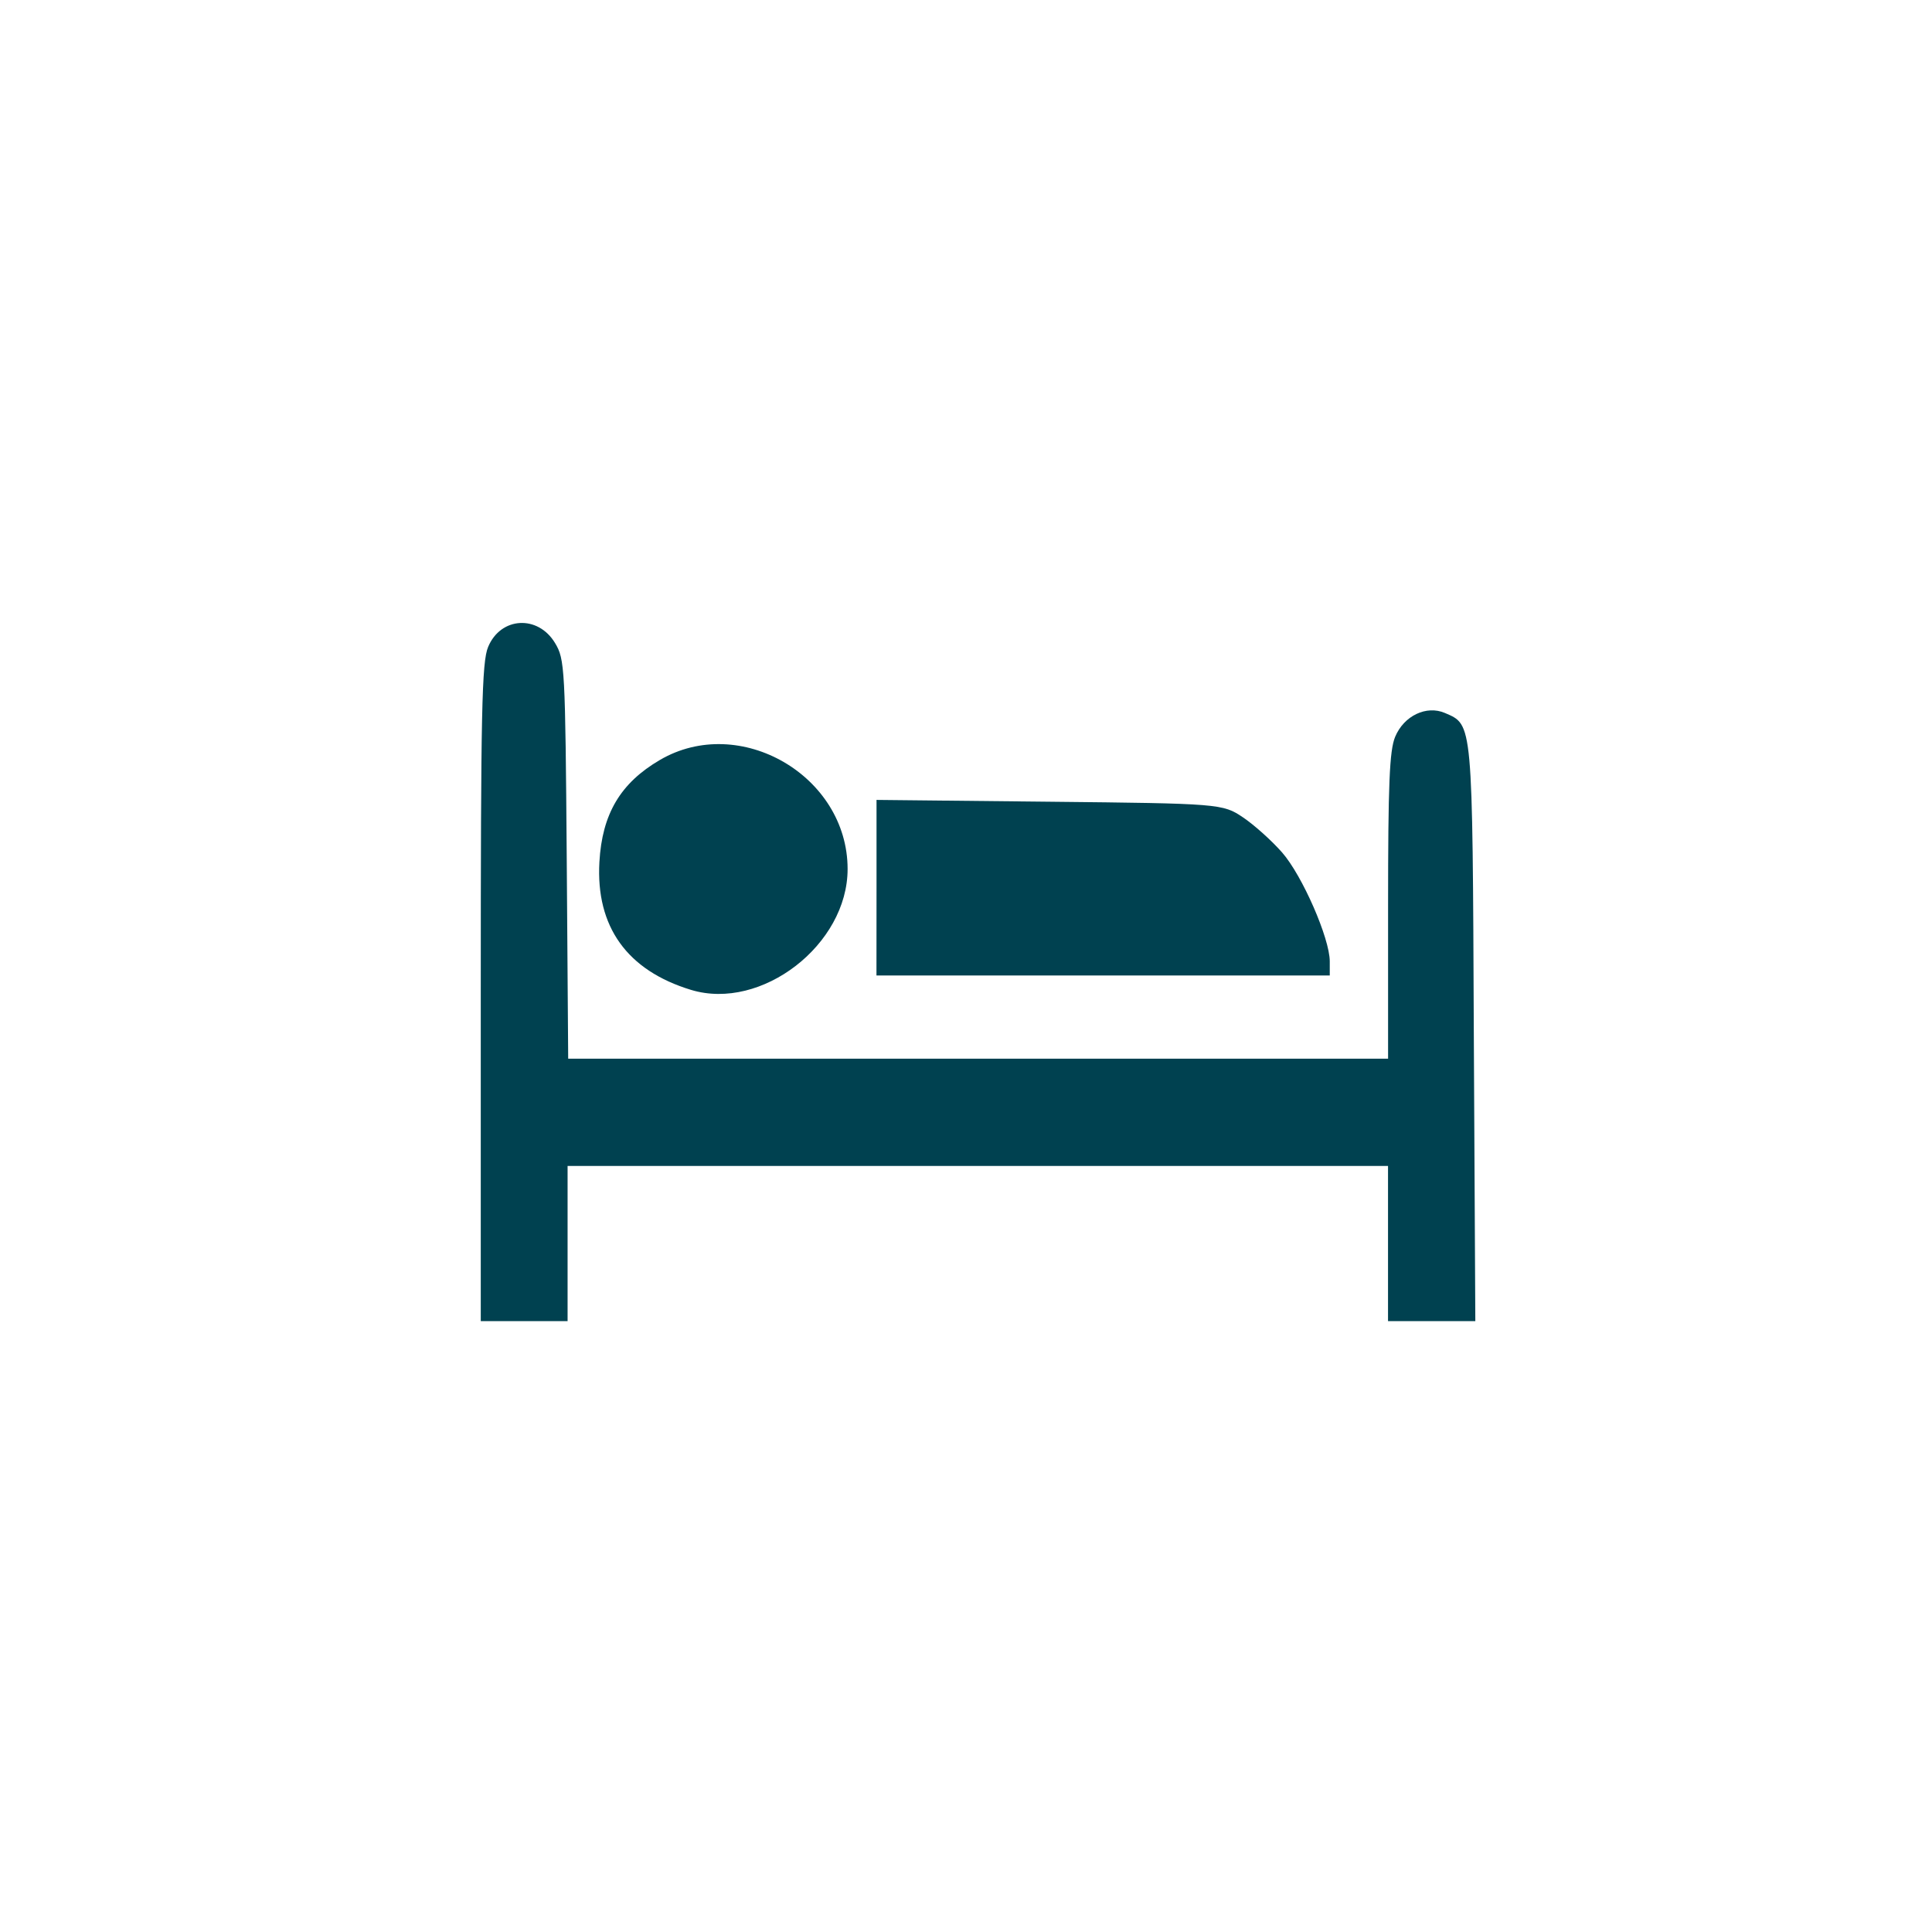
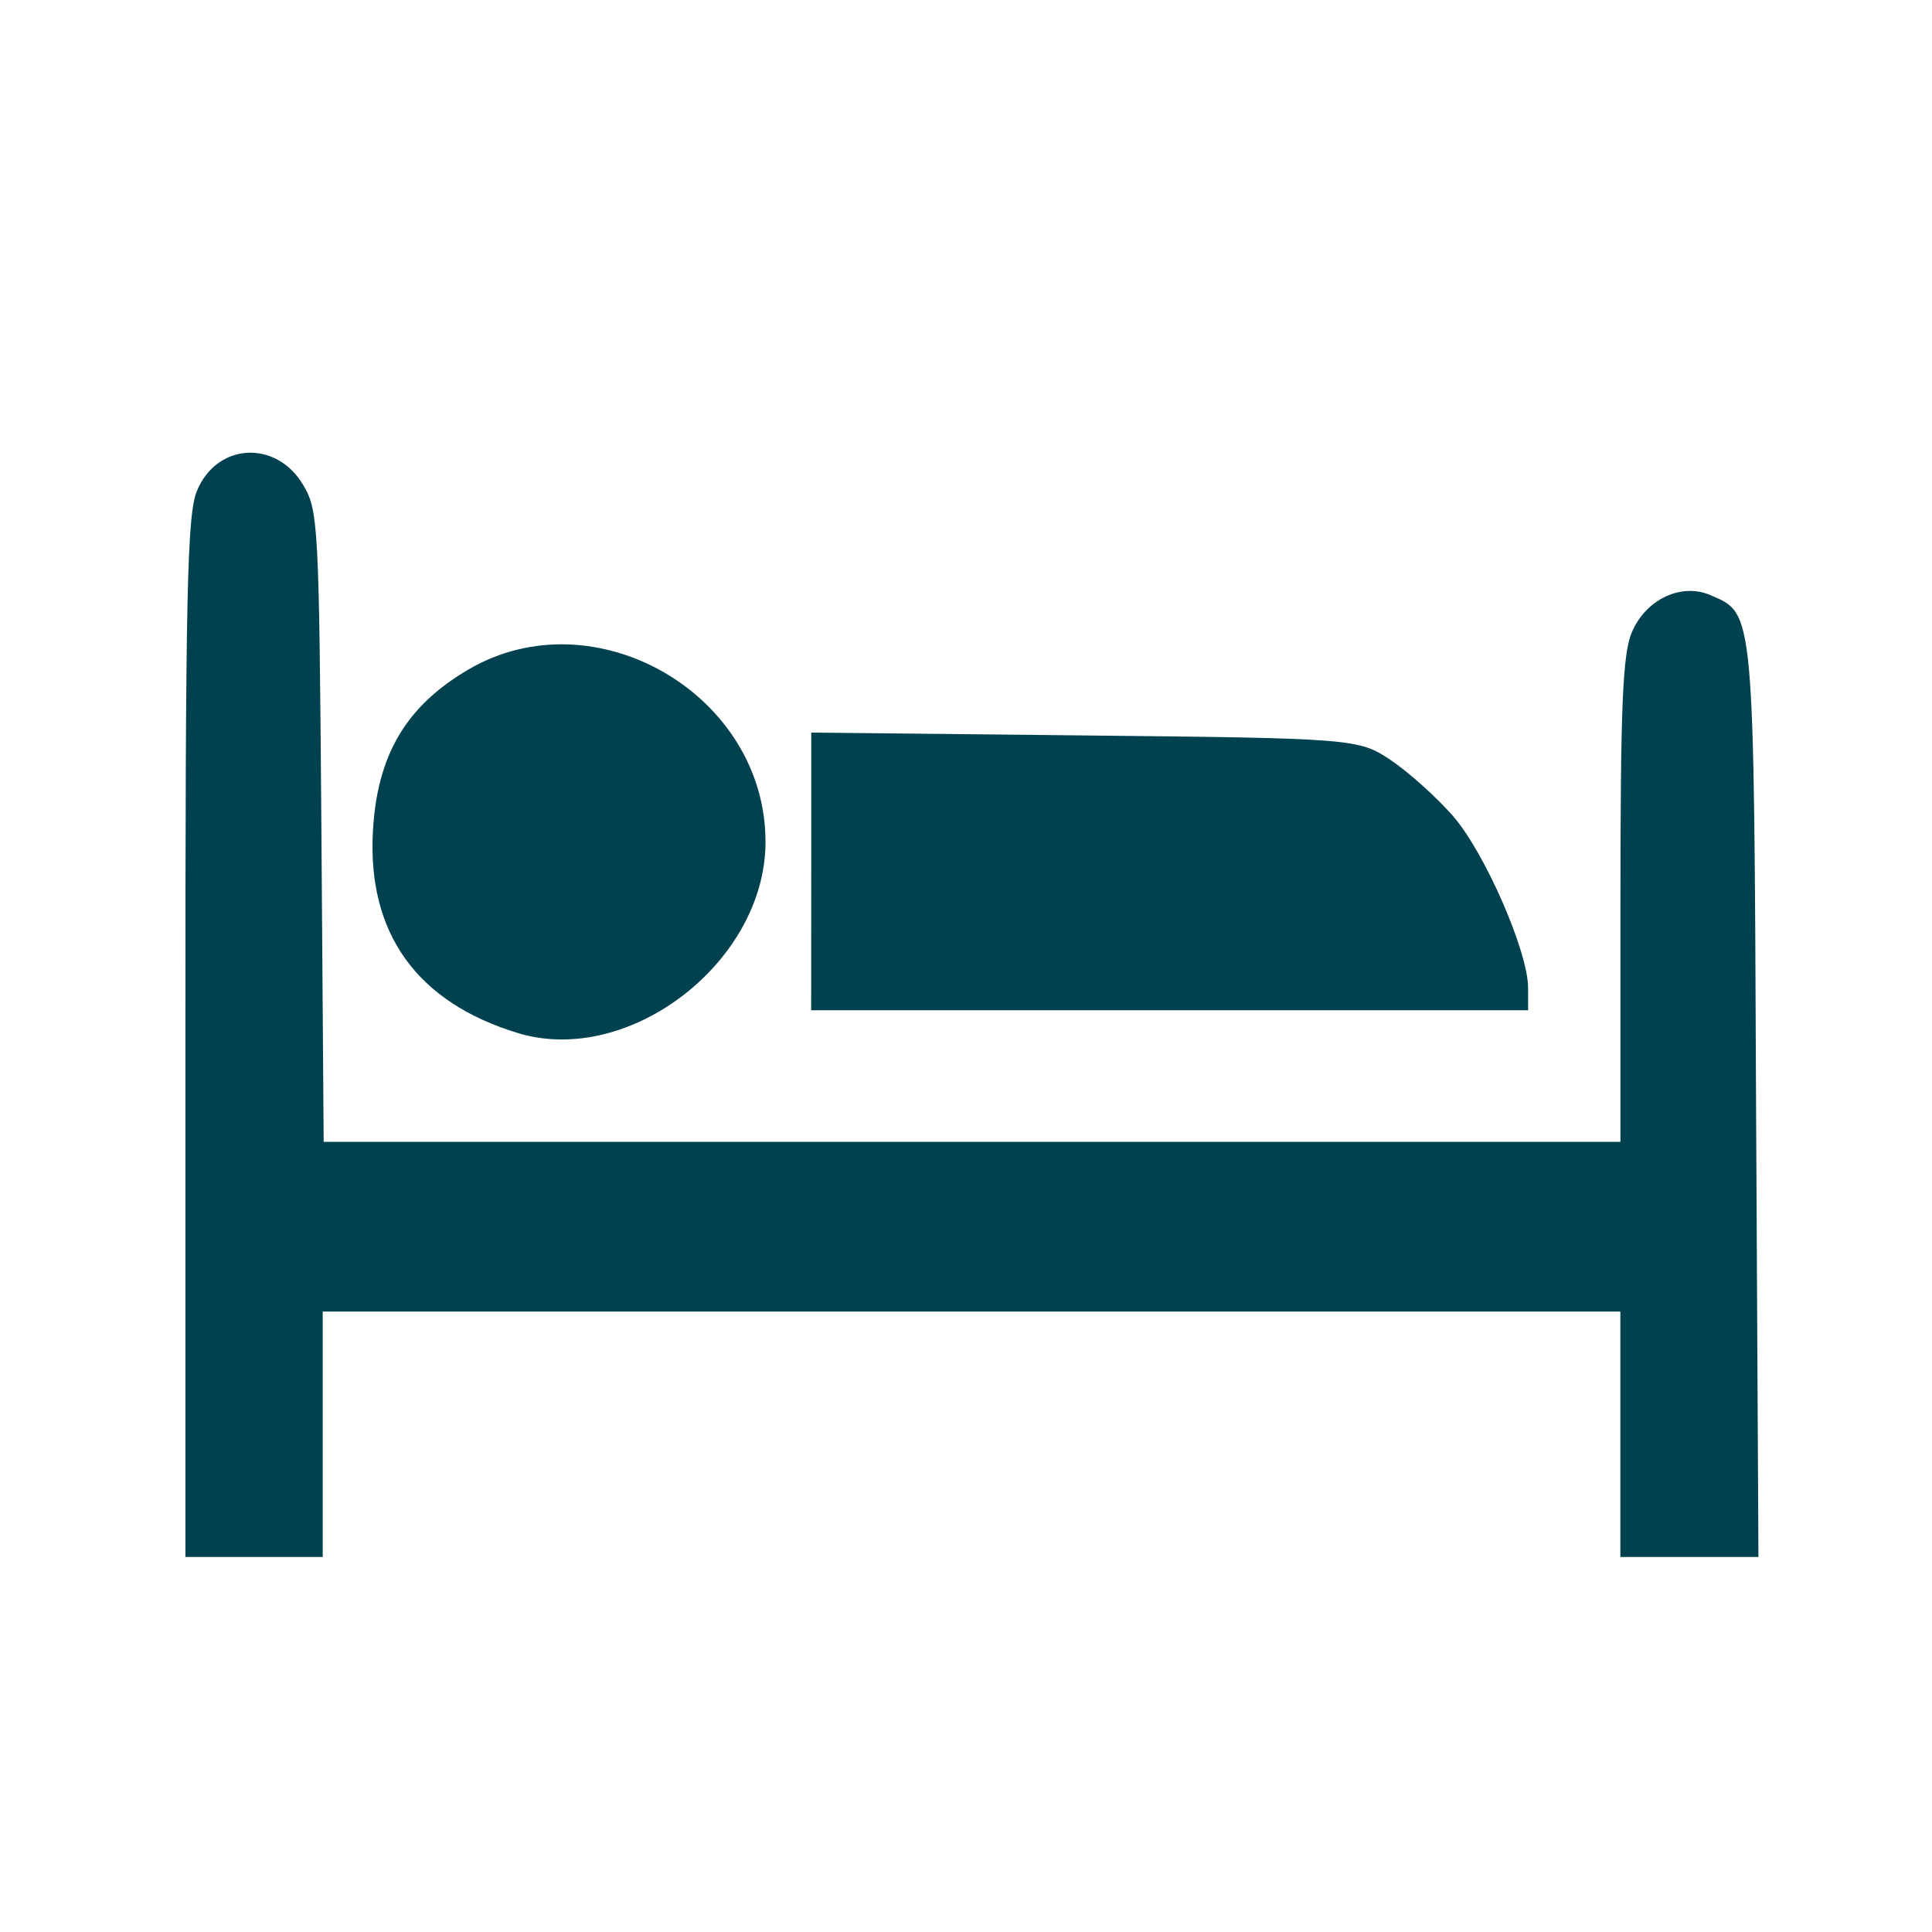
- <svg xmlns="http://www.w3.org/2000/svg" width="32" height="32" id="svg3340" version="1.1" viewBox="0 0 32 32">
+ <svg xmlns="http://www.w3.org/2000/svg" width="1000" height="1000" id="svg3340" version="1.1" viewBox="0 0 1000 1000">
  <defs id="defs3342" />
-   <g id="layer1">
-     <path style="fill:#004150;fill-opacity:1" id="path13628" d="m 14.518,14.703 0,-1.454 2.865,0.03 c 2.814,0.029 2.871,0.034 3.203,0.258 0.188,0.126 0.48,0.389 0.65,0.583 0.334,0.381 0.789,1.423 0.789,1.803 l 0,0.234 -3.756,0 -3.752,0 10e-4,-1.454 0,0 z" />
-     <path style="fill:#004150;fill-opacity:1" id="path13630" d="m 11.447,16.396 c -1.06,-0.322 -1.58,-1.047 -1.519,-2.119 0.045,-0.795 0.348,-1.307 1.001,-1.689 1.323,-0.775 3.11,0.261 3.11,1.805 10e-4,1.254 -1.426,2.356 -2.592,2.003 z" />
-     <path style="fill:#004150;fill-opacity:1" id="path13632" d="m 7.963,16.444 c 0,-4.671 0.017,-5.48 0.122,-5.729 0.208,-0.5 0.826,-0.535 1.109,-0.063 0.161,0.267 0.169,0.407 0.193,3.581 l 0.024,3.302 6.789,0 6.791,0 0,-2.525 c 0,-2.027 0.023,-2.579 0.117,-2.806 0.146,-0.35 0.518,-0.526 0.824,-0.395 0.463,0.2 0.457,0.111 0.479,5.303 l 0.025,4.77 -0.723,0 -0.723,0 0,-1.286 0,-1.284 -6.794,0 -6.795,0 0,1.284 0,1.286 -0.719,0 -0.719,0 0,-5.438 0,0 z" />
+   <g id="layer1" transform="translate(0,968)">
+     <path id="path13632" style="fill:#004150;fill-opacity:1" d="m 95.963,-430.899 c 0,-230.871 0.84,-270.857 6.03,-283.164 10.281,-24.713 40.826,-26.443 54.814,-3.114 7.958,13.197 8.353,20.117 9.539,176.996 l 1.186,163.206 335.556,0 335.655,0 0,-124.802 c 0,-100.187 1.137,-127.471 5.783,-138.691 7.216,-17.299 25.603,-25.998 40.727,-19.523 22.884,9.885 22.588,5.486 23.675,262.109 l 1.236,235.764 -35.735,0 -35.735,0 0,-63.562 0,-63.464 -335.803,0 -335.853,0 0,63.464 0,63.562 -35.538,0 -35.538,0 0,-268.781 0,0 z m 172.152,-2.372 c -52.392,-15.915 -78.094,-51.75 -75.079,-104.735 2.224,-39.294 17.2,-64.6 49.476,-83.481 65.391,-38.306 153.716,12.9 153.716,89.215 0.049,61.981 -70.482,116.449 -128.113,99.001 z m 151.789,-83.679 0,-71.866 141.607,1.483 c 139.086,1.433 141.903,1.681 158.313,12.752 9.292,6.228 23.725,19.227 32.127,28.816 16.508,18.831 38.997,70.334 38.997,89.116 l 0,11.566 -185.646,0 -185.448,0 0.049,-71.866 0,0 z" />
  </g>
</svg>
